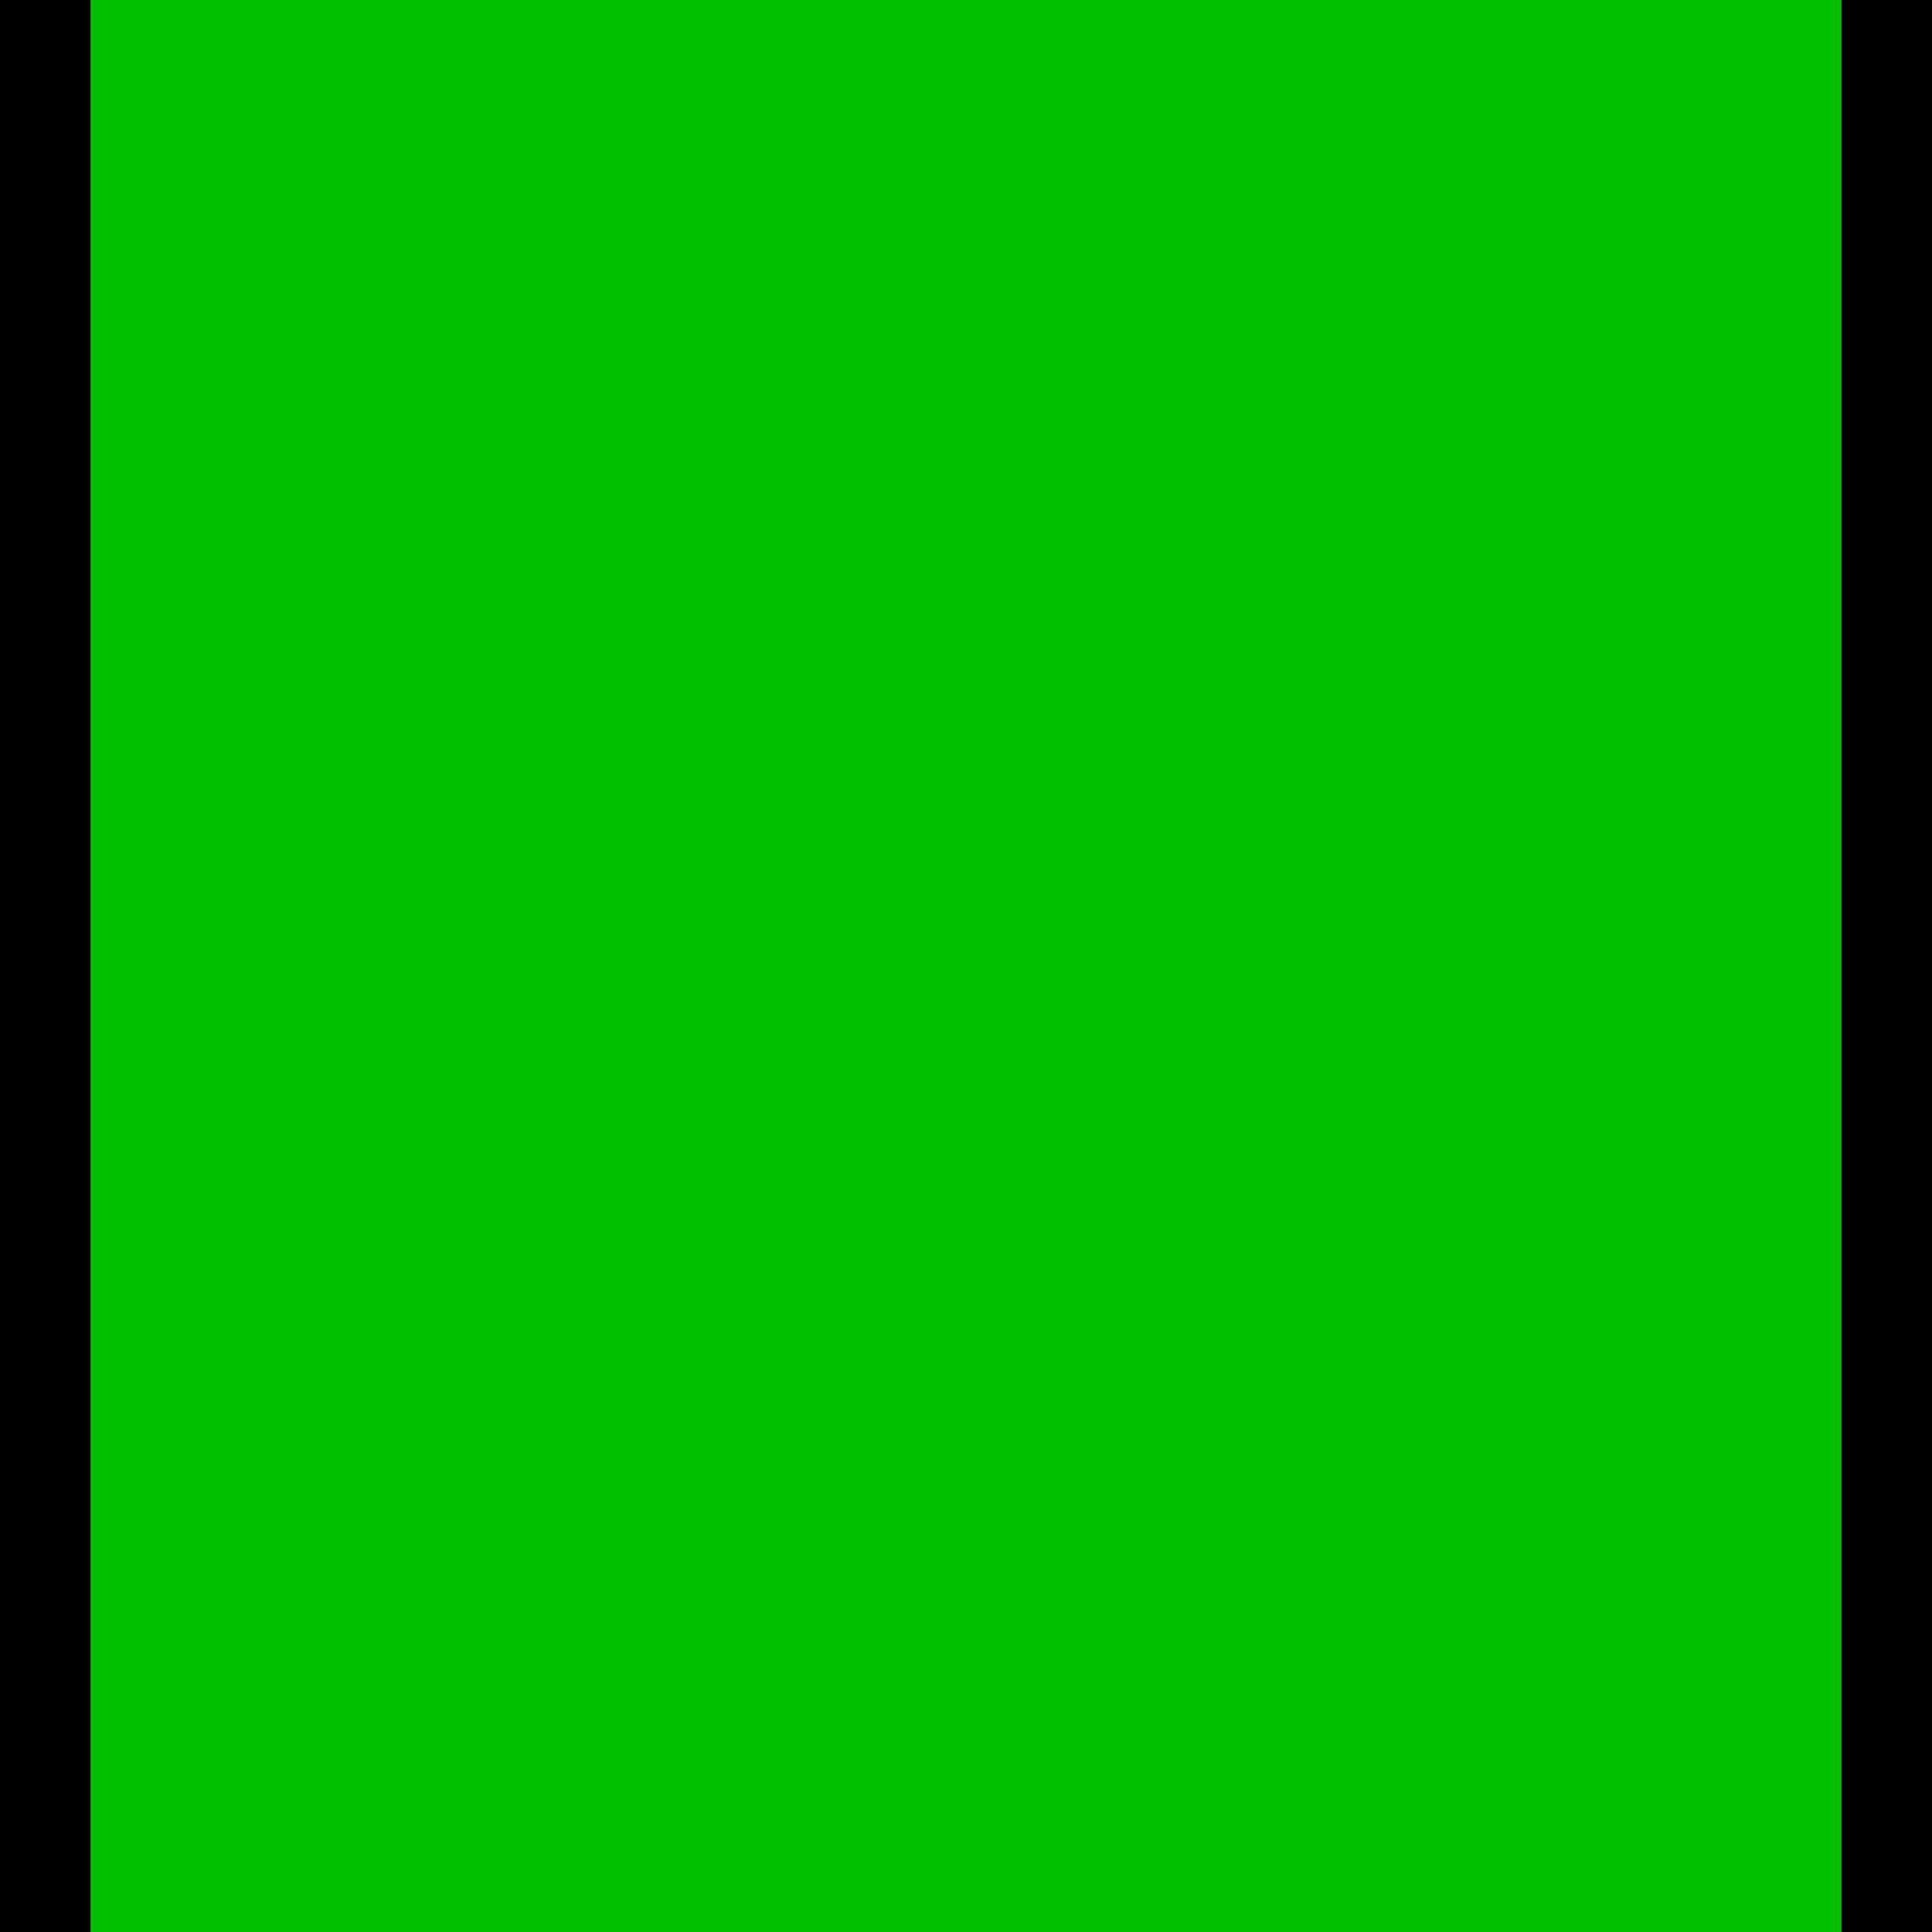
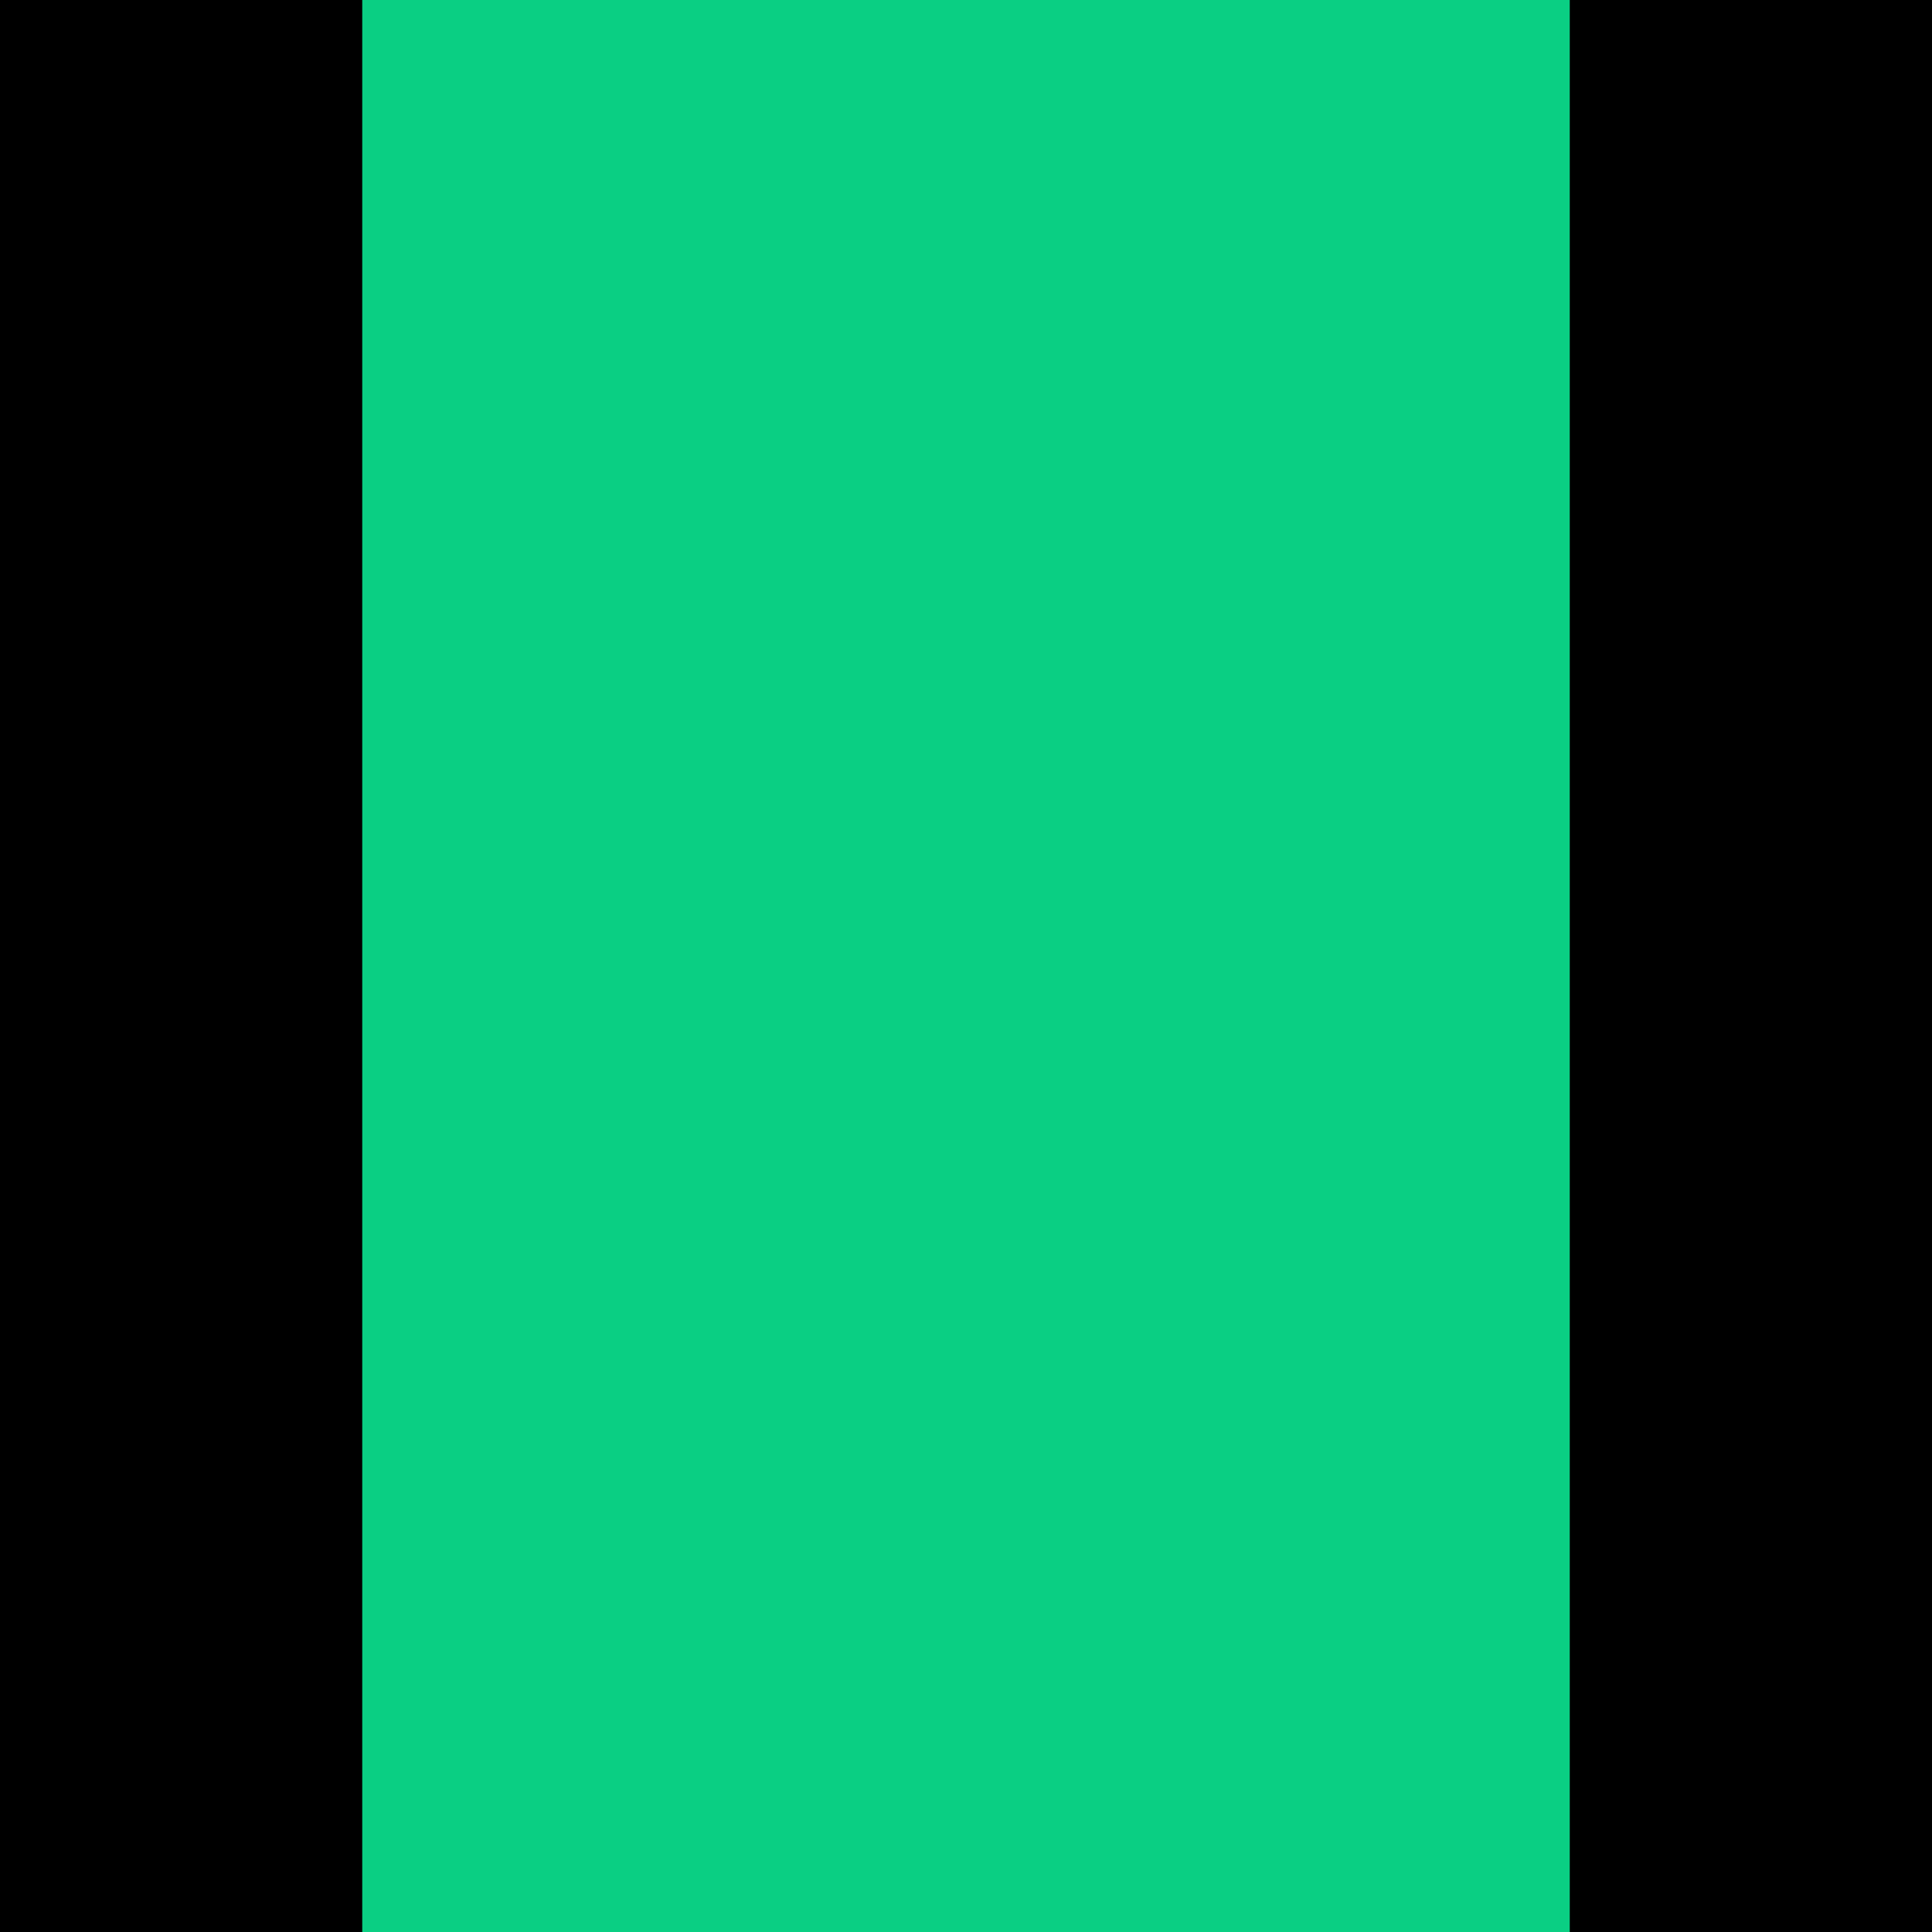
<svg xmlns="http://www.w3.org/2000/svg" viewBox="0 0 64 64">
  <g transform="rotate(90 32 32)">
-     <rect x="0" y="0" width="64" height="64" fill="#00c000" />
-     <path d="M 0 0 L 64 0 M 0 64 L 64 64" fill="none" stroke="#000000" stroke-width="6" stroke-linecap="butt" />
+     <rect x="0" y="0" width="64" height="64" fill="#0ACF83" />
+     <path d="M 0 6.0 L 64 6.0 M 0 58.0 L 64 58.0" fill="none" stroke="#000000" stroke-width="12" stroke-linecap="butt" stroke-linejoin="miter" />
  </g>
</svg>
